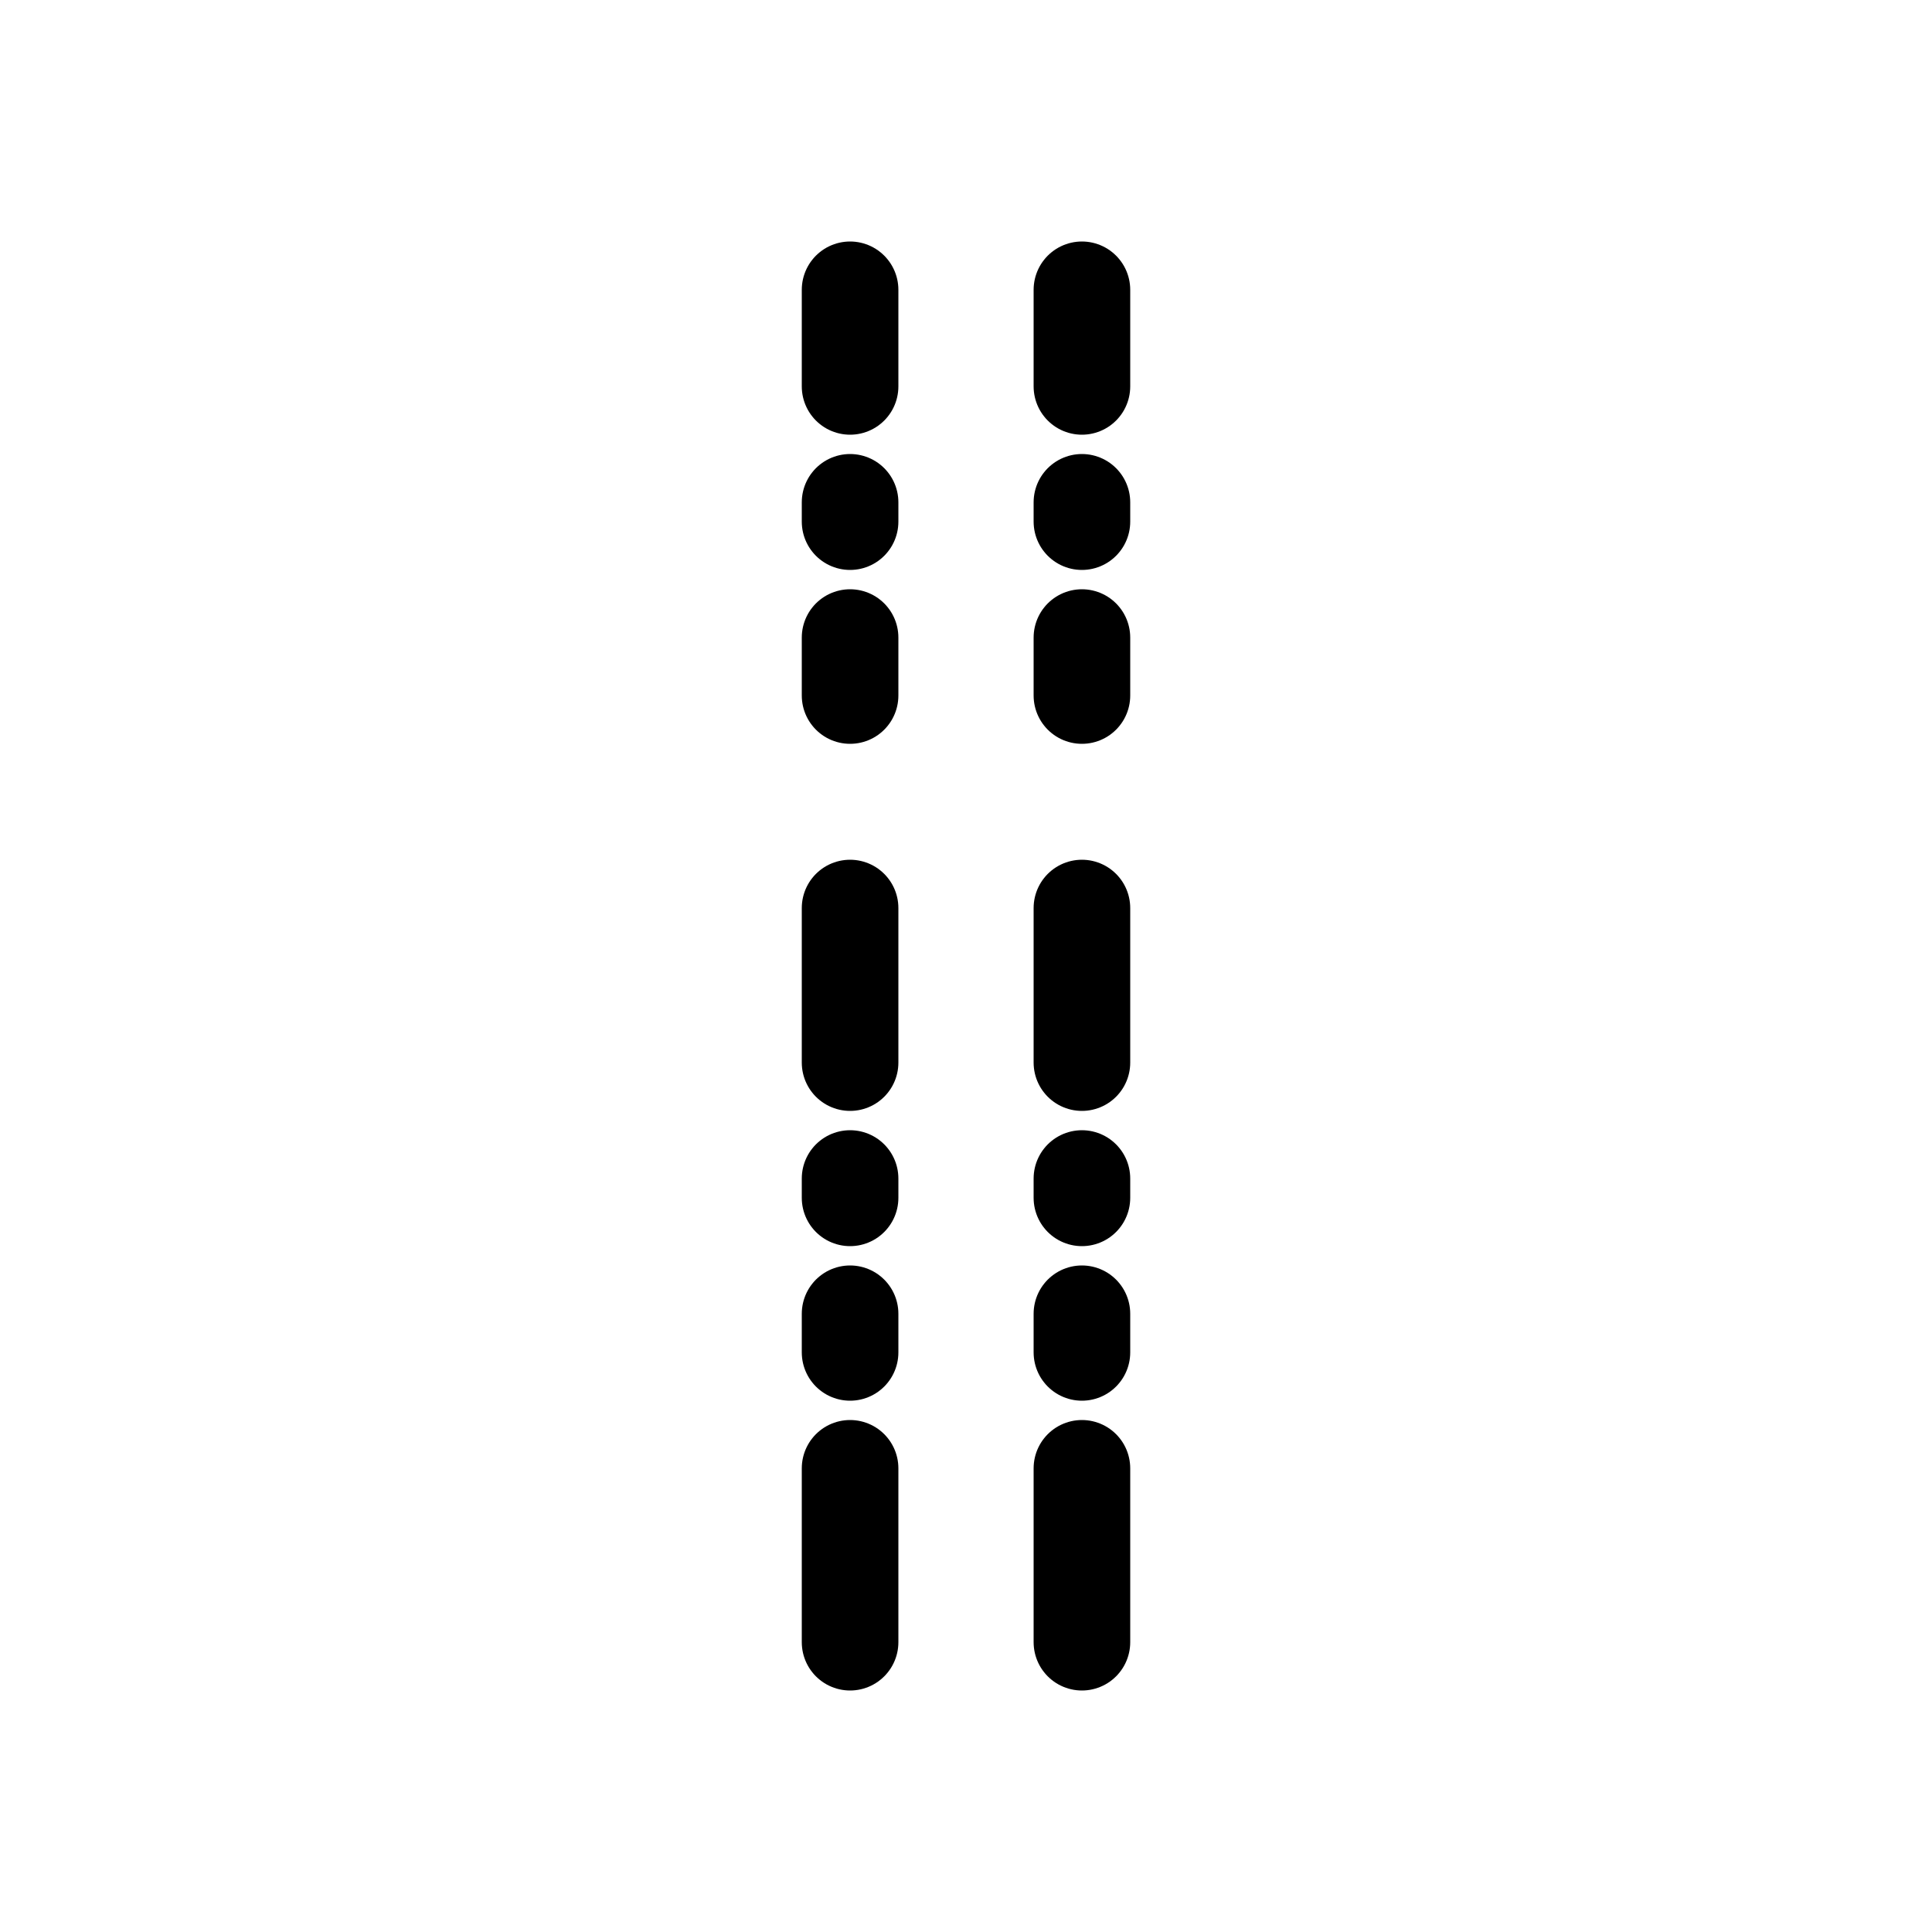
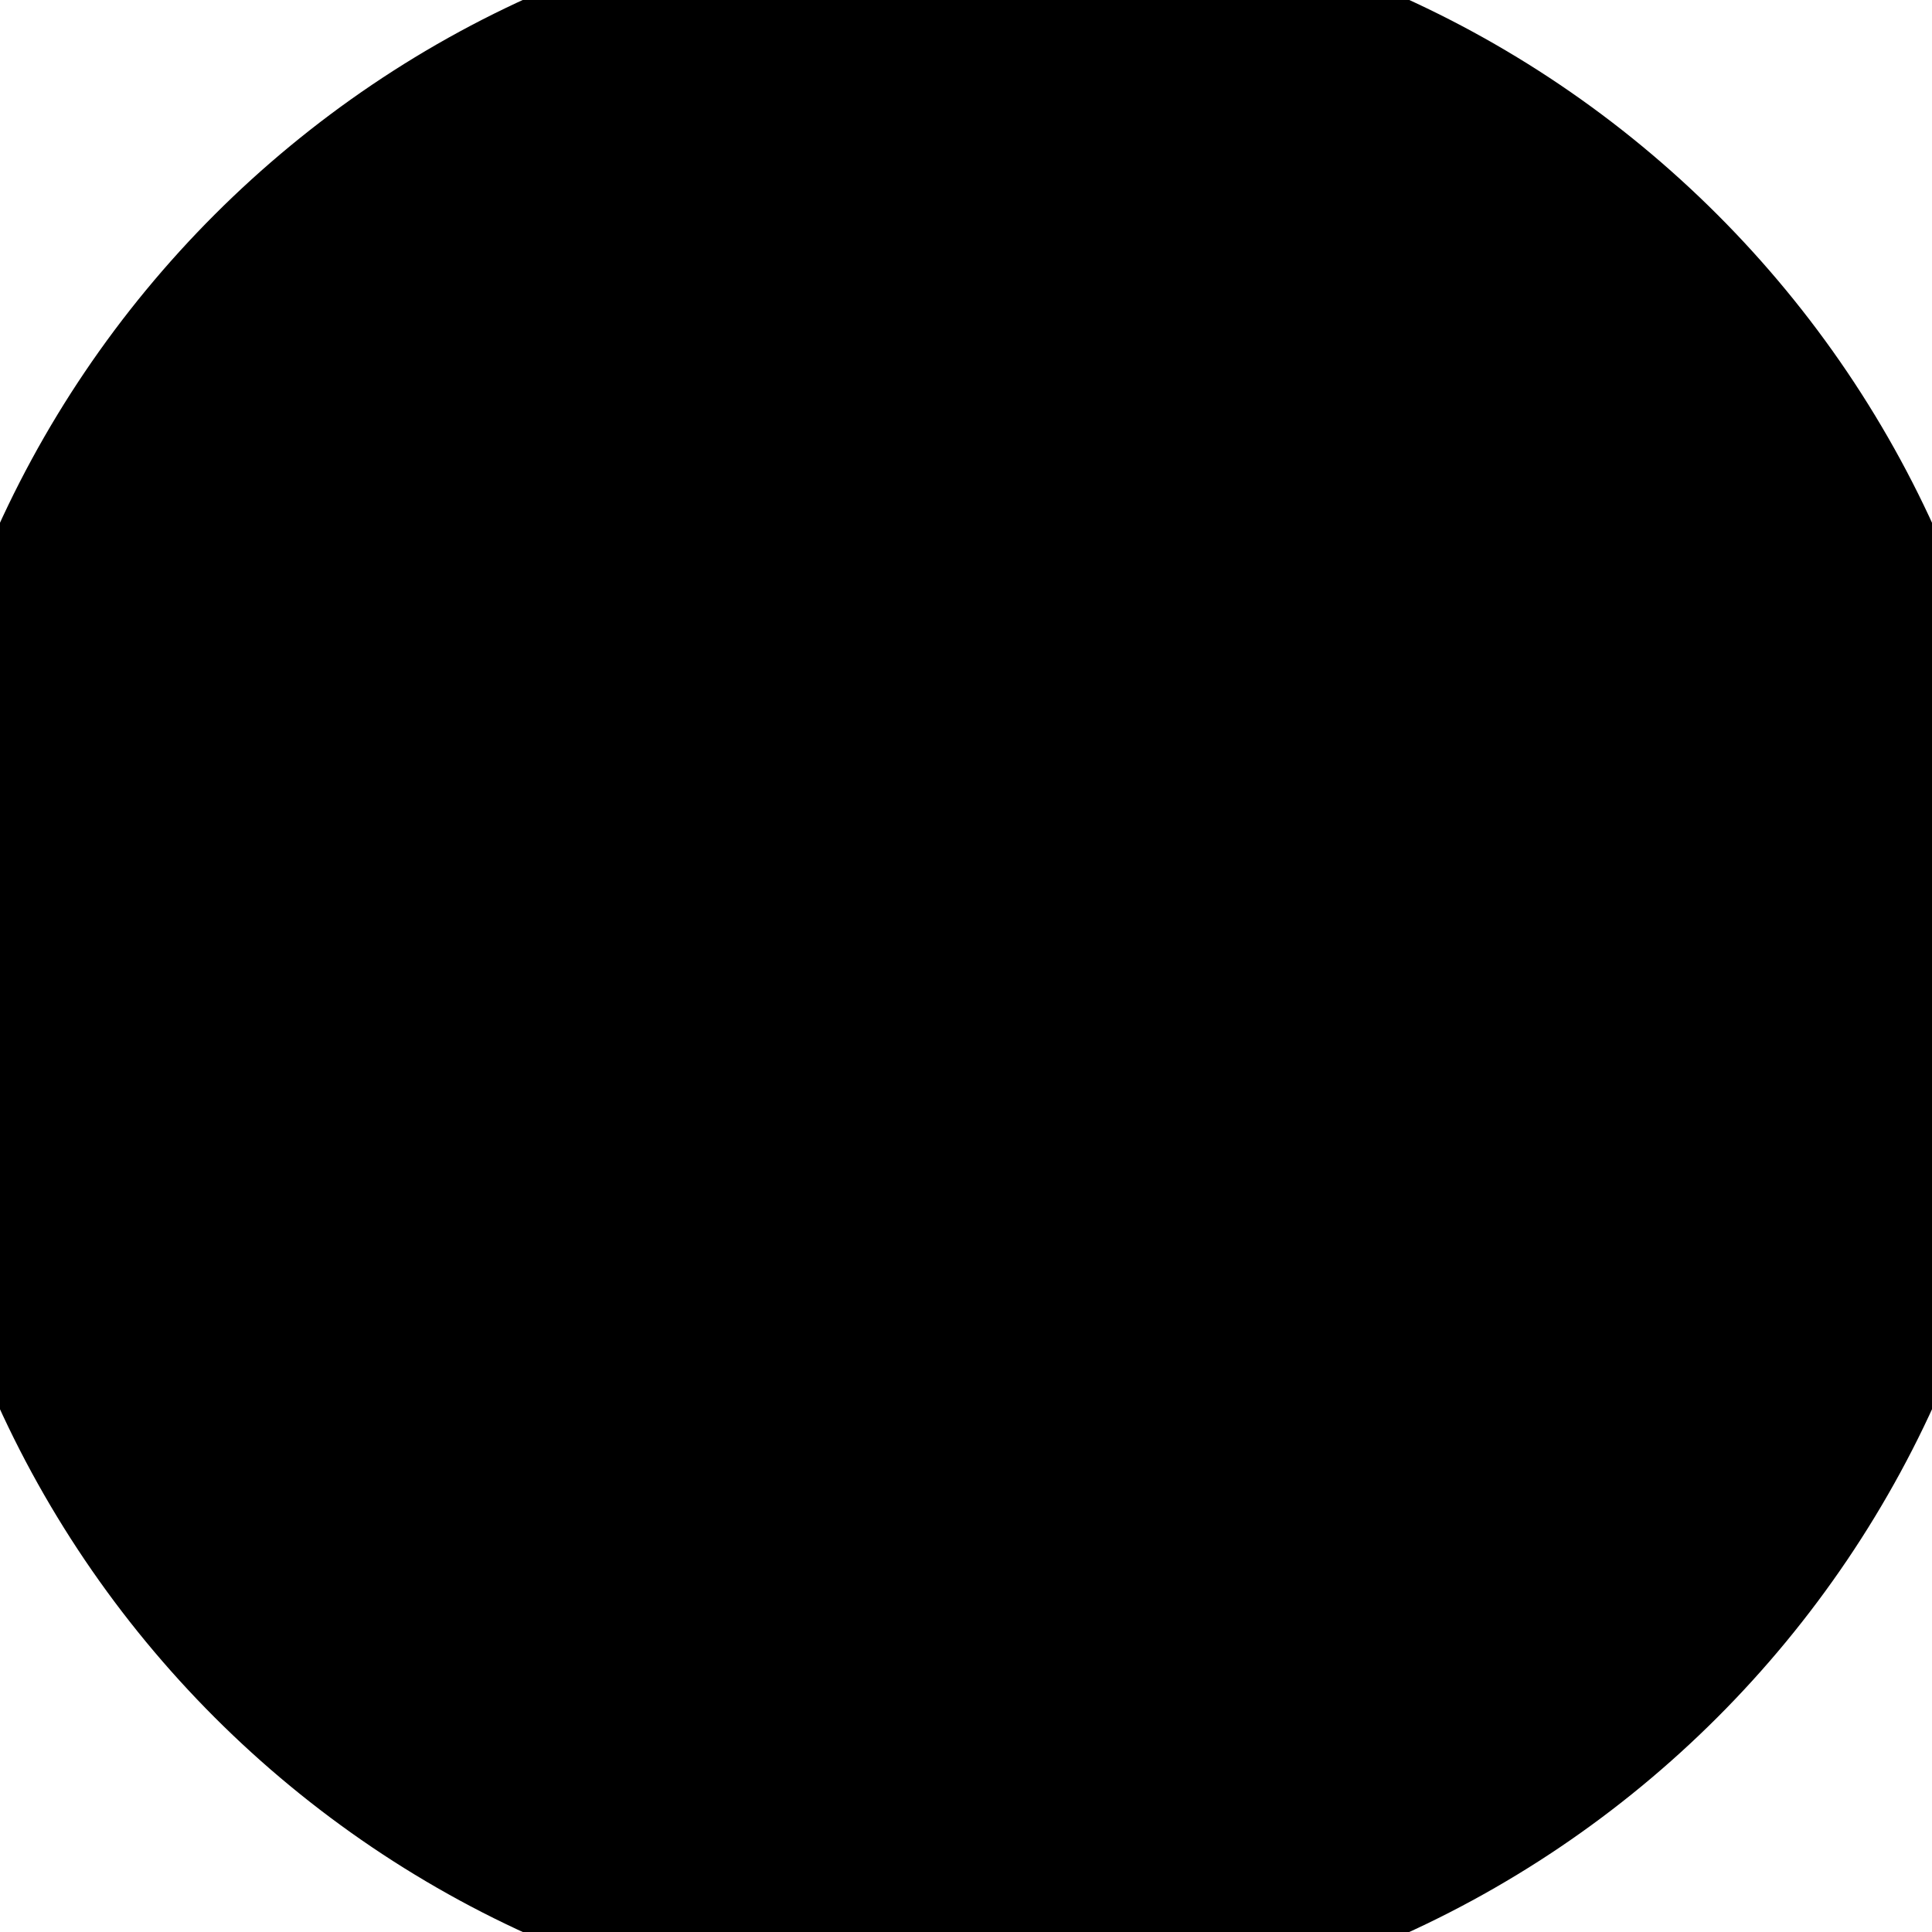
<svg xmlns="http://www.w3.org/2000/svg" viewBox="0 0 100 100">
-   <path fill="none" stroke="currentColor" stroke-linecap="round" stroke-width="5" d="M44 15v5m0 6v1m0 6v3m0 11v8m0 6v1m0 6v2m0 6v9M56 15v5m0 6v1m0 6v3m0 11v8m0 6v1m0 6v2m0 6v9" />
+   <circle class="category" cx="50" cy="50" r="55" />
+   <path class="category" d="M44 15v5m0 6v1m0 6v3m0 11v8m0 6v1m0 6v2m0 6v9M56 15v5m0 6v1m0 6v3m0 11v8m0 6v1m0 6v2m0 6v9" />
</svg>
